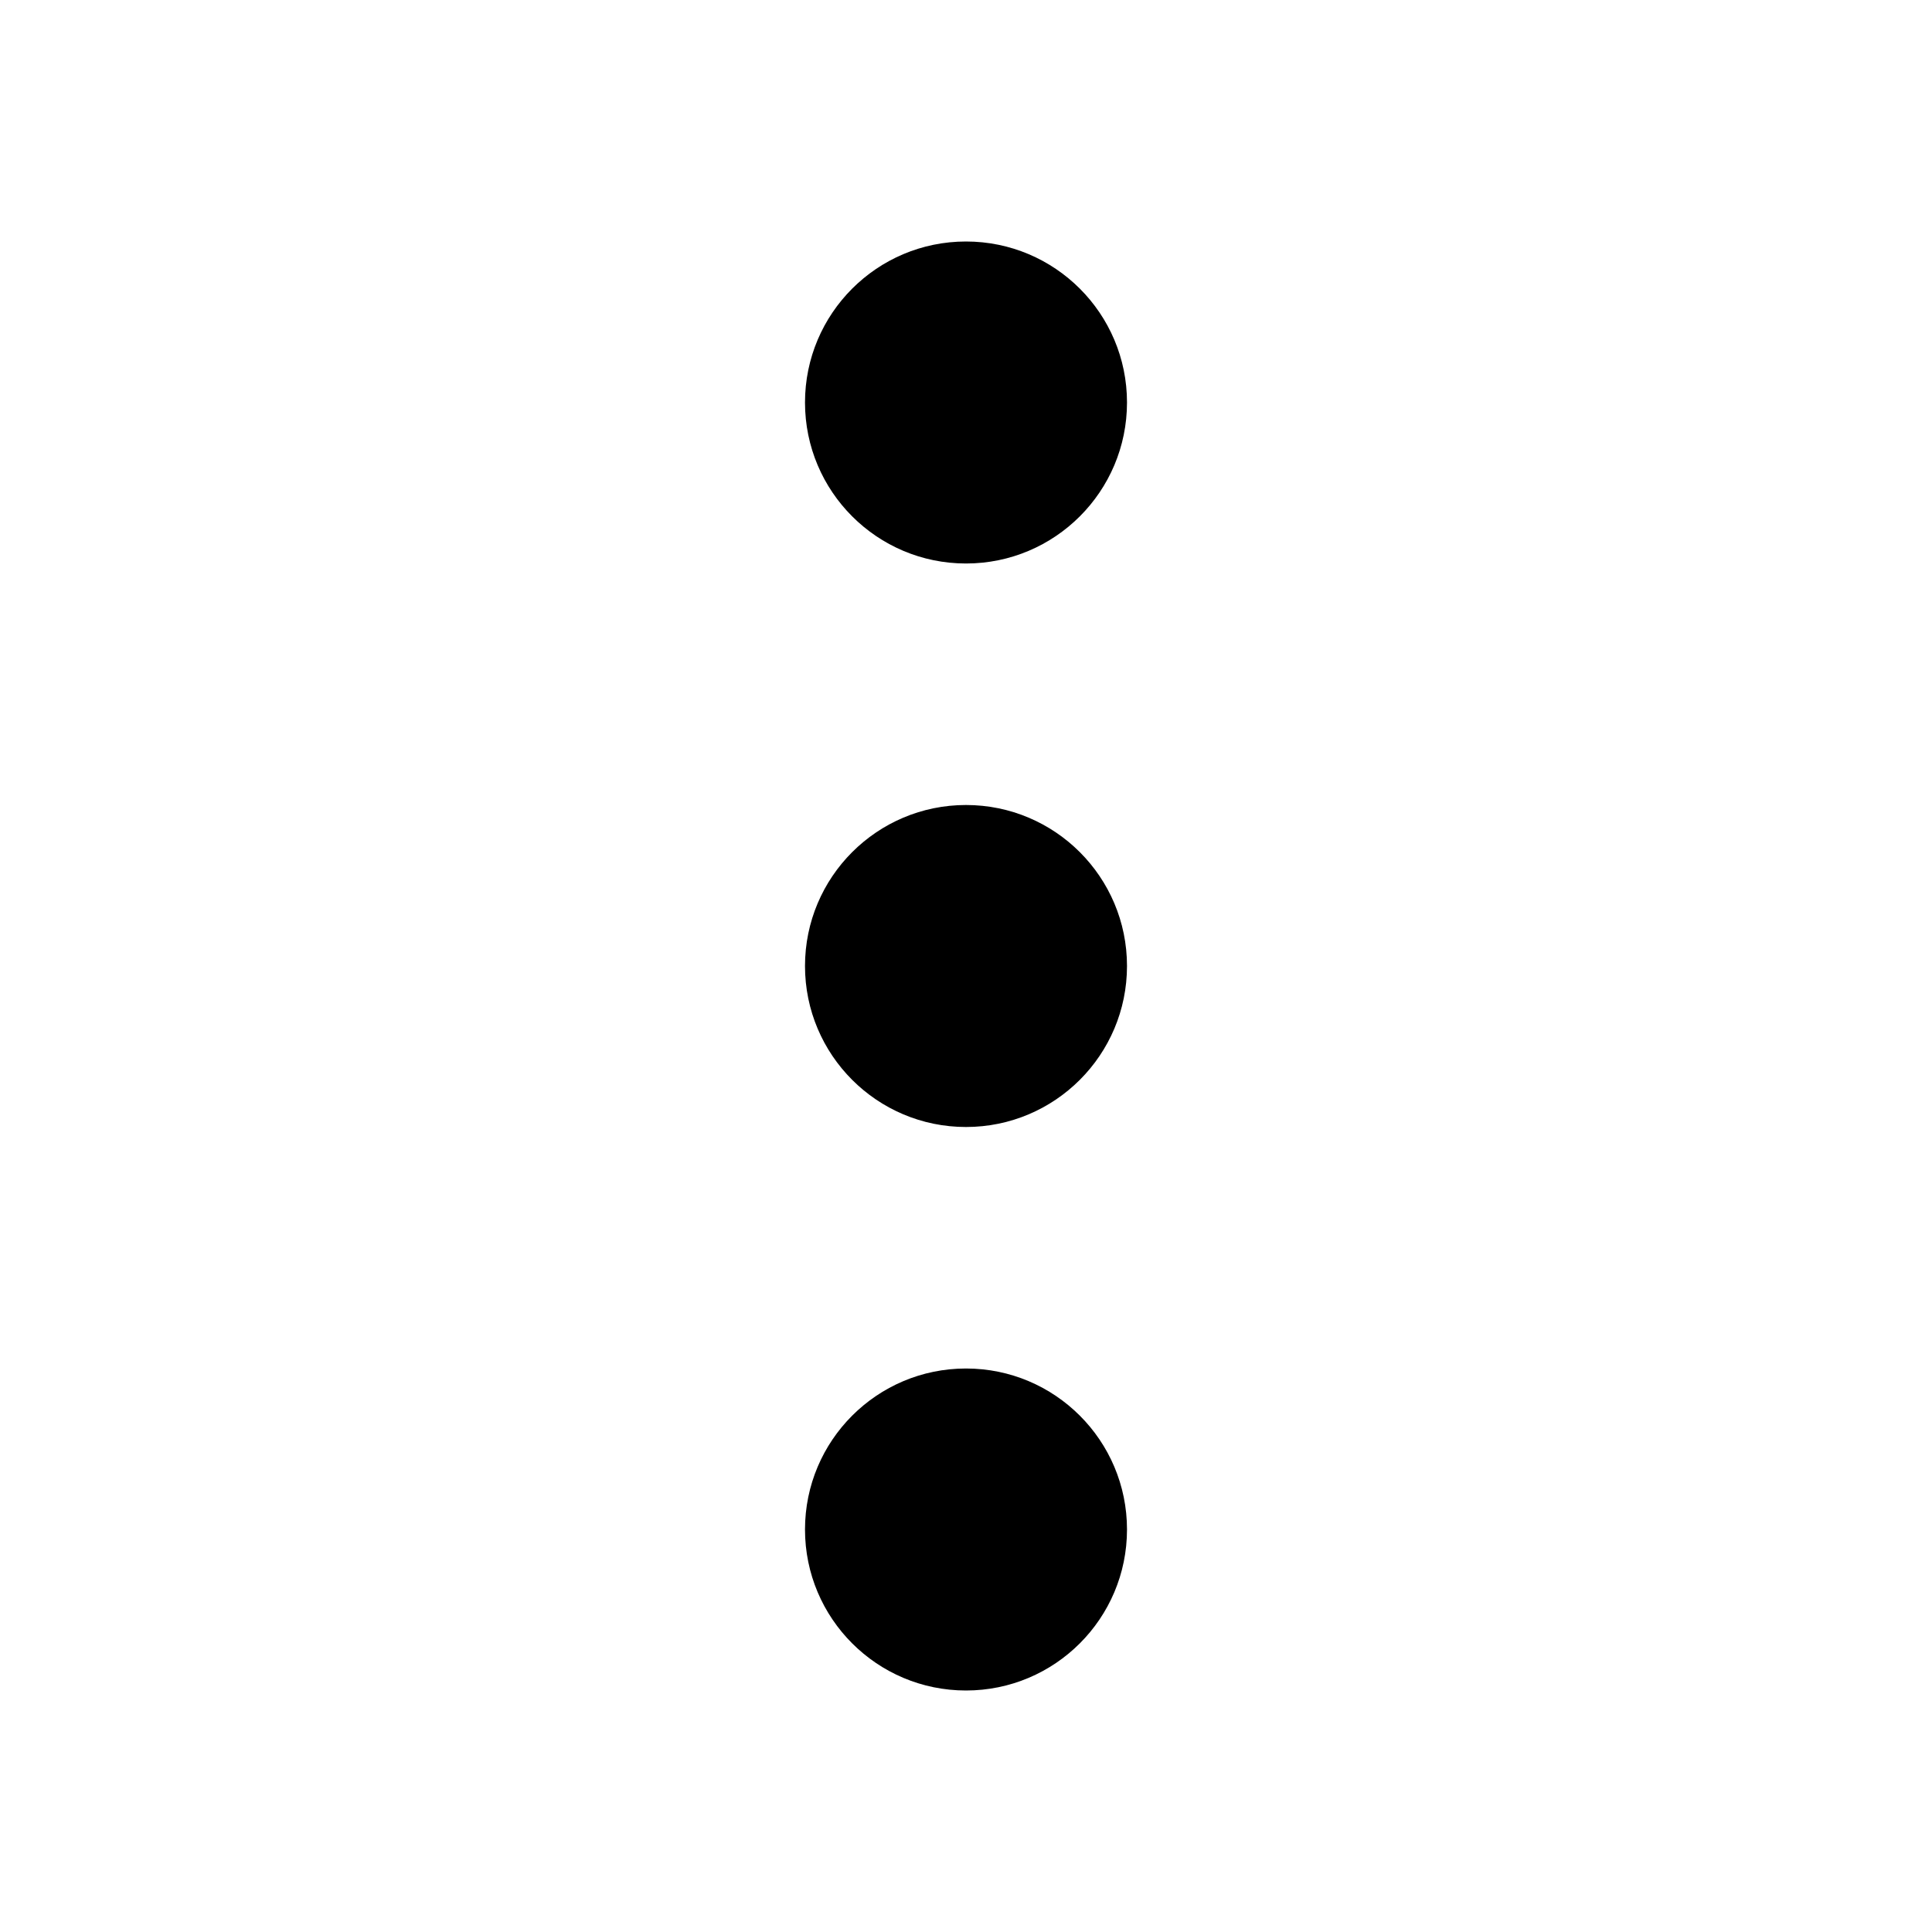
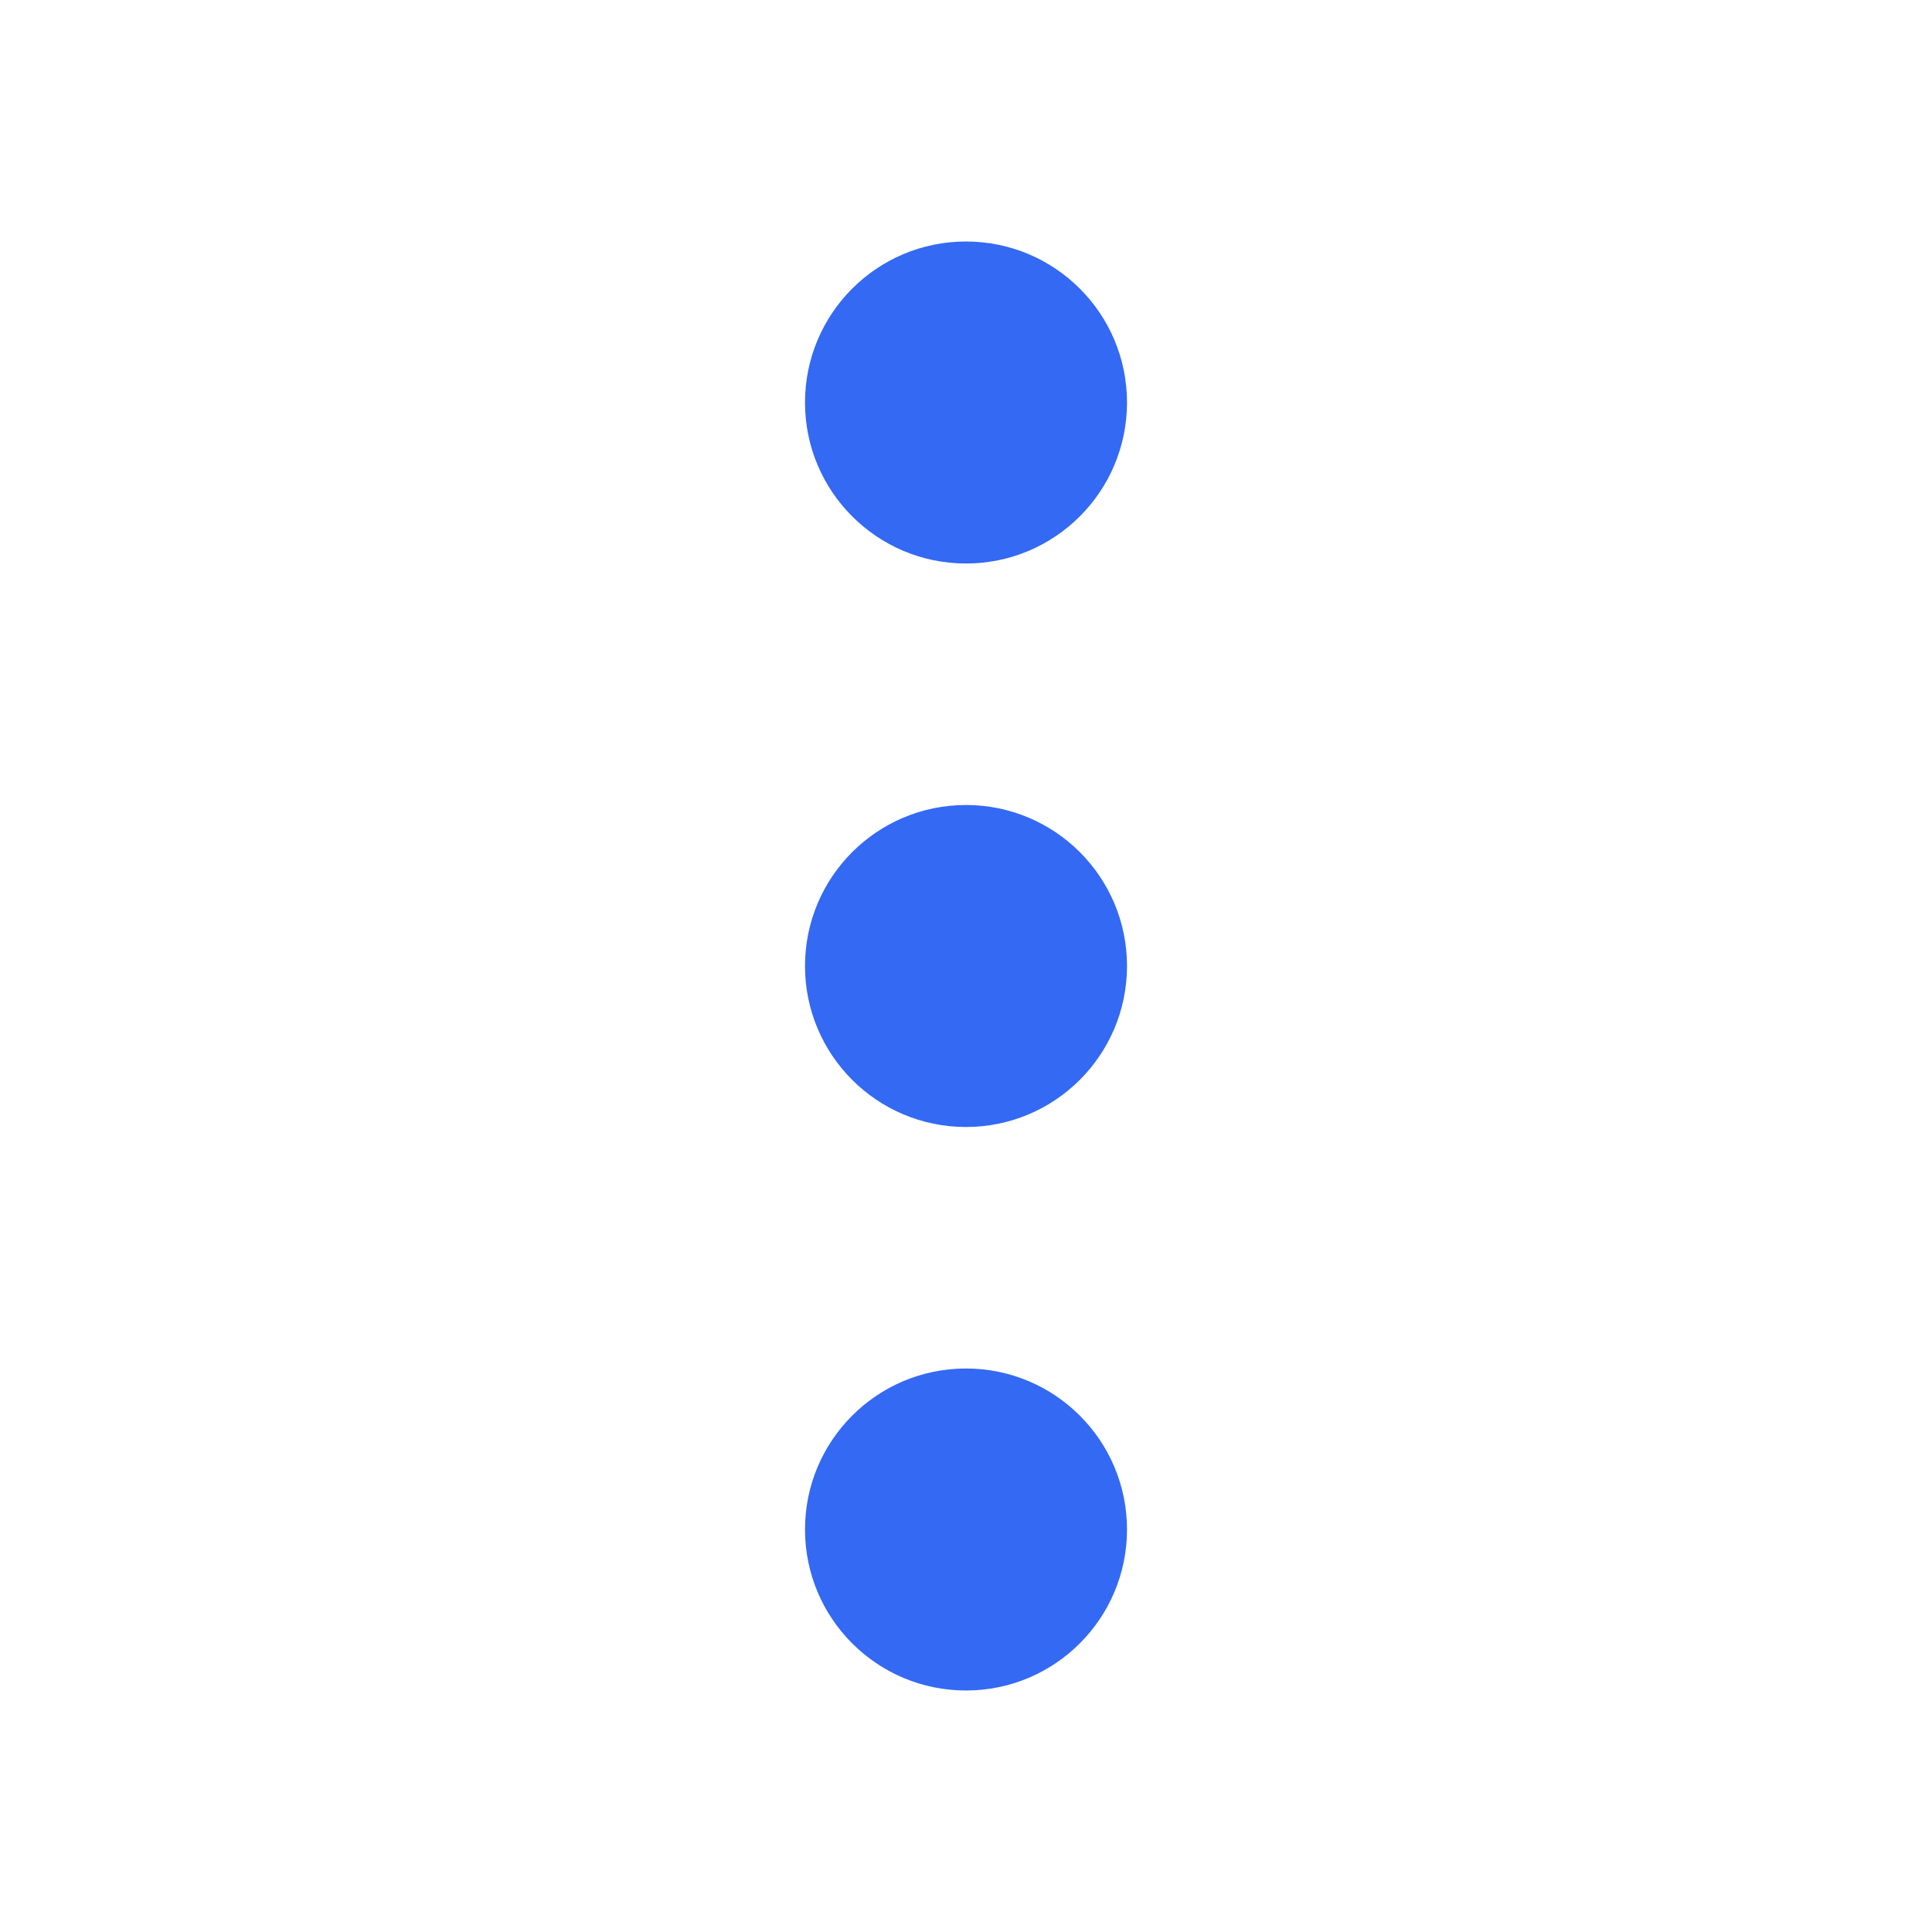
<svg xmlns="http://www.w3.org/2000/svg" width="16" height="16" viewBox="0 0 24 24">
-   <path fill="currentColor" d="M12 7a2 2 0 1 0-2-2a2 2 0 0 0 2 2Zm0 10a2 2 0 1 0 2 2a2 2 0 0 0-2-2Zm0-7a2 2 0 1 0 2 2a2 2 0 0 0-2-2Z" />
+   <path fill="#3369F3" d="M12 7a2 2 0 1 0-2-2a2 2 0 0 0 2 2Zm0 10a2 2 0 1 0 2 2a2 2 0 0 0-2-2Zm0-7a2 2 0 1 0 2 2a2 2 0 0 0-2-2Z" />
</svg>
